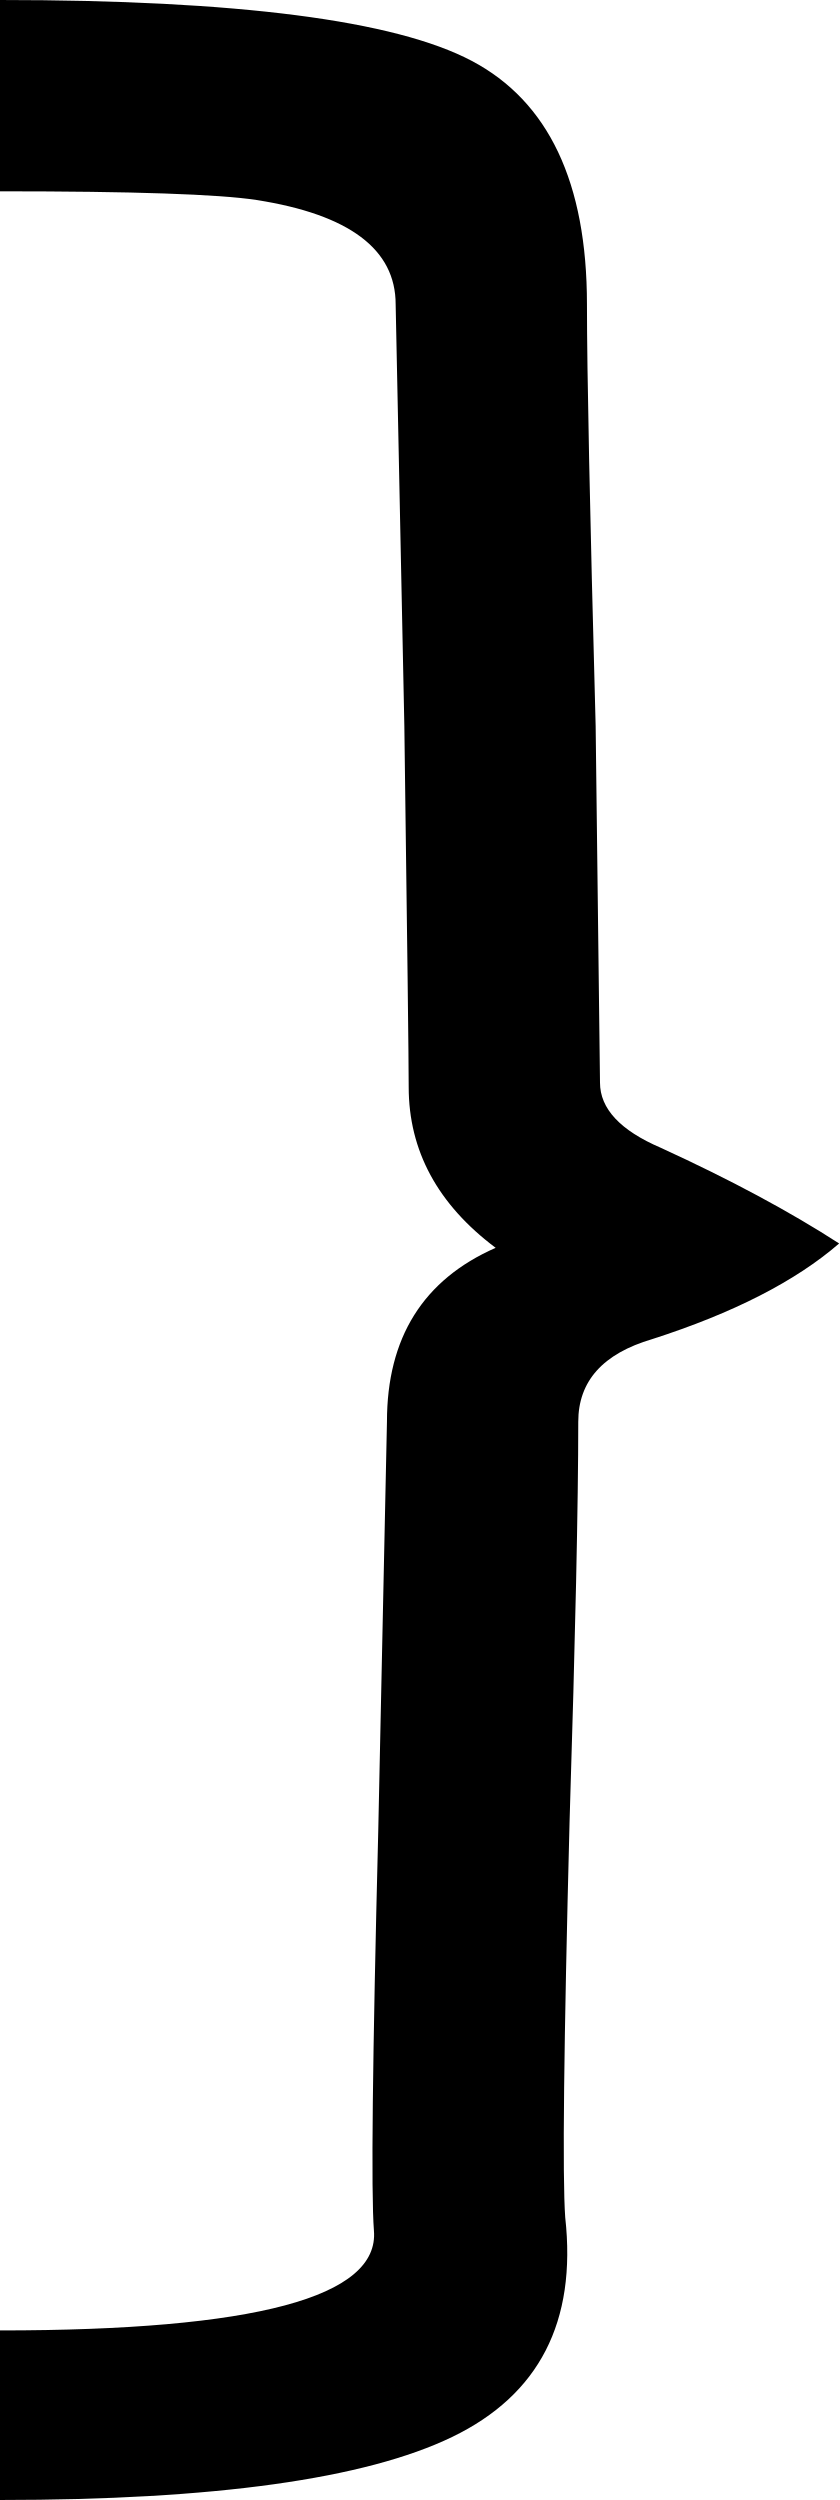
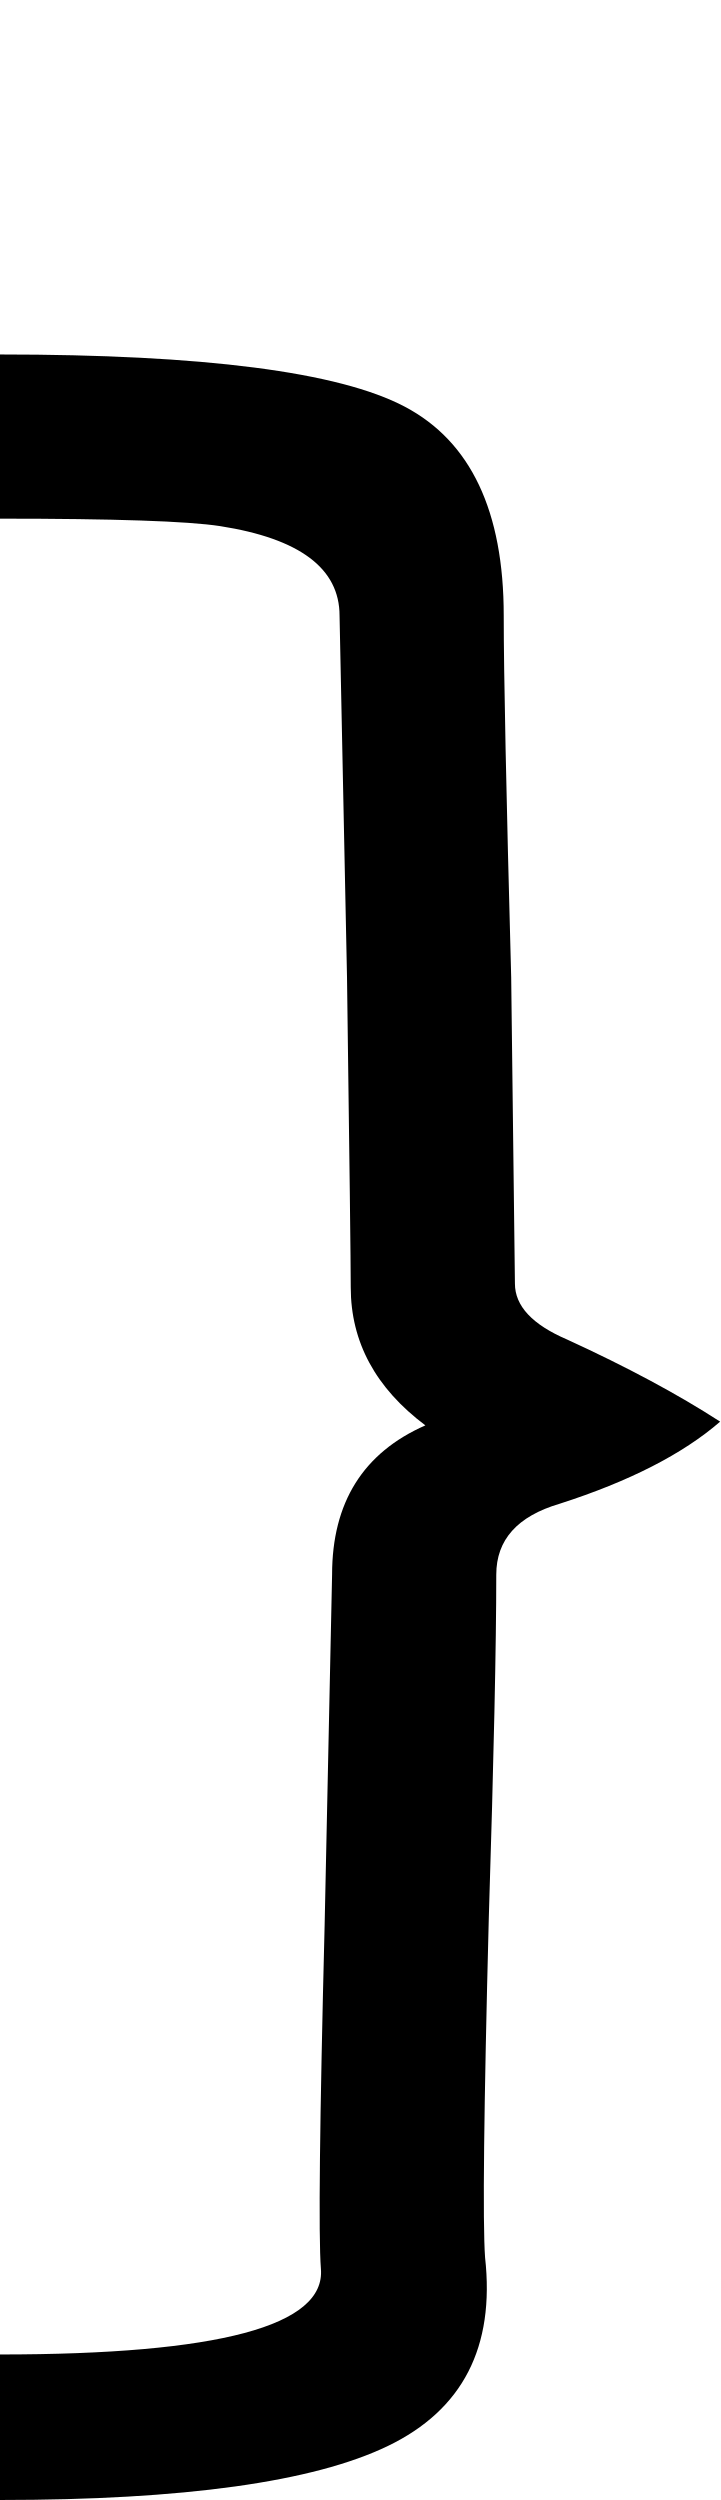
- <svg xmlns="http://www.w3.org/2000/svg" version="1.1" width="19.3" height="57.5" viewBox="0 -200 193 575" id="svg3013">
+ <svg xmlns="http://www.w3.org/2000/svg" version="1.1" width="19.3" height="67" viewBox="0 -200 193 670" id="svg3013">
  <defs id="defs3021" />
-   <g transform="matrix(1,0,0,-1,-173,378)" id="g3015">
+   <g transform="matrix(1,0,0,-1,-173,473)" id="g3015">
    <path d="m 366,292 q -15,-13 -43,-22 -17,-5 -17,-19 0,-28 -2,-92 Q 302,82 303,68 307,32 277,17.5 247,3 173,3 v 39 q 88,0 86,23 -1,13 1,92 l 2,94 q 0,29 25,40 -20,15 -20,37 0,9 -1,83 l -2,97 q 0,19 -32,24 -13,2 -59,2 v 44 q 82,0 108.5,-14 26.5,-14 26.5,-56 0,-23 2,-97 l 1,-82 q 0,-9 14,-15 24,-11 41,-22 z" id="path3017" style="fill:currentColor" />
  </g>
</svg>
